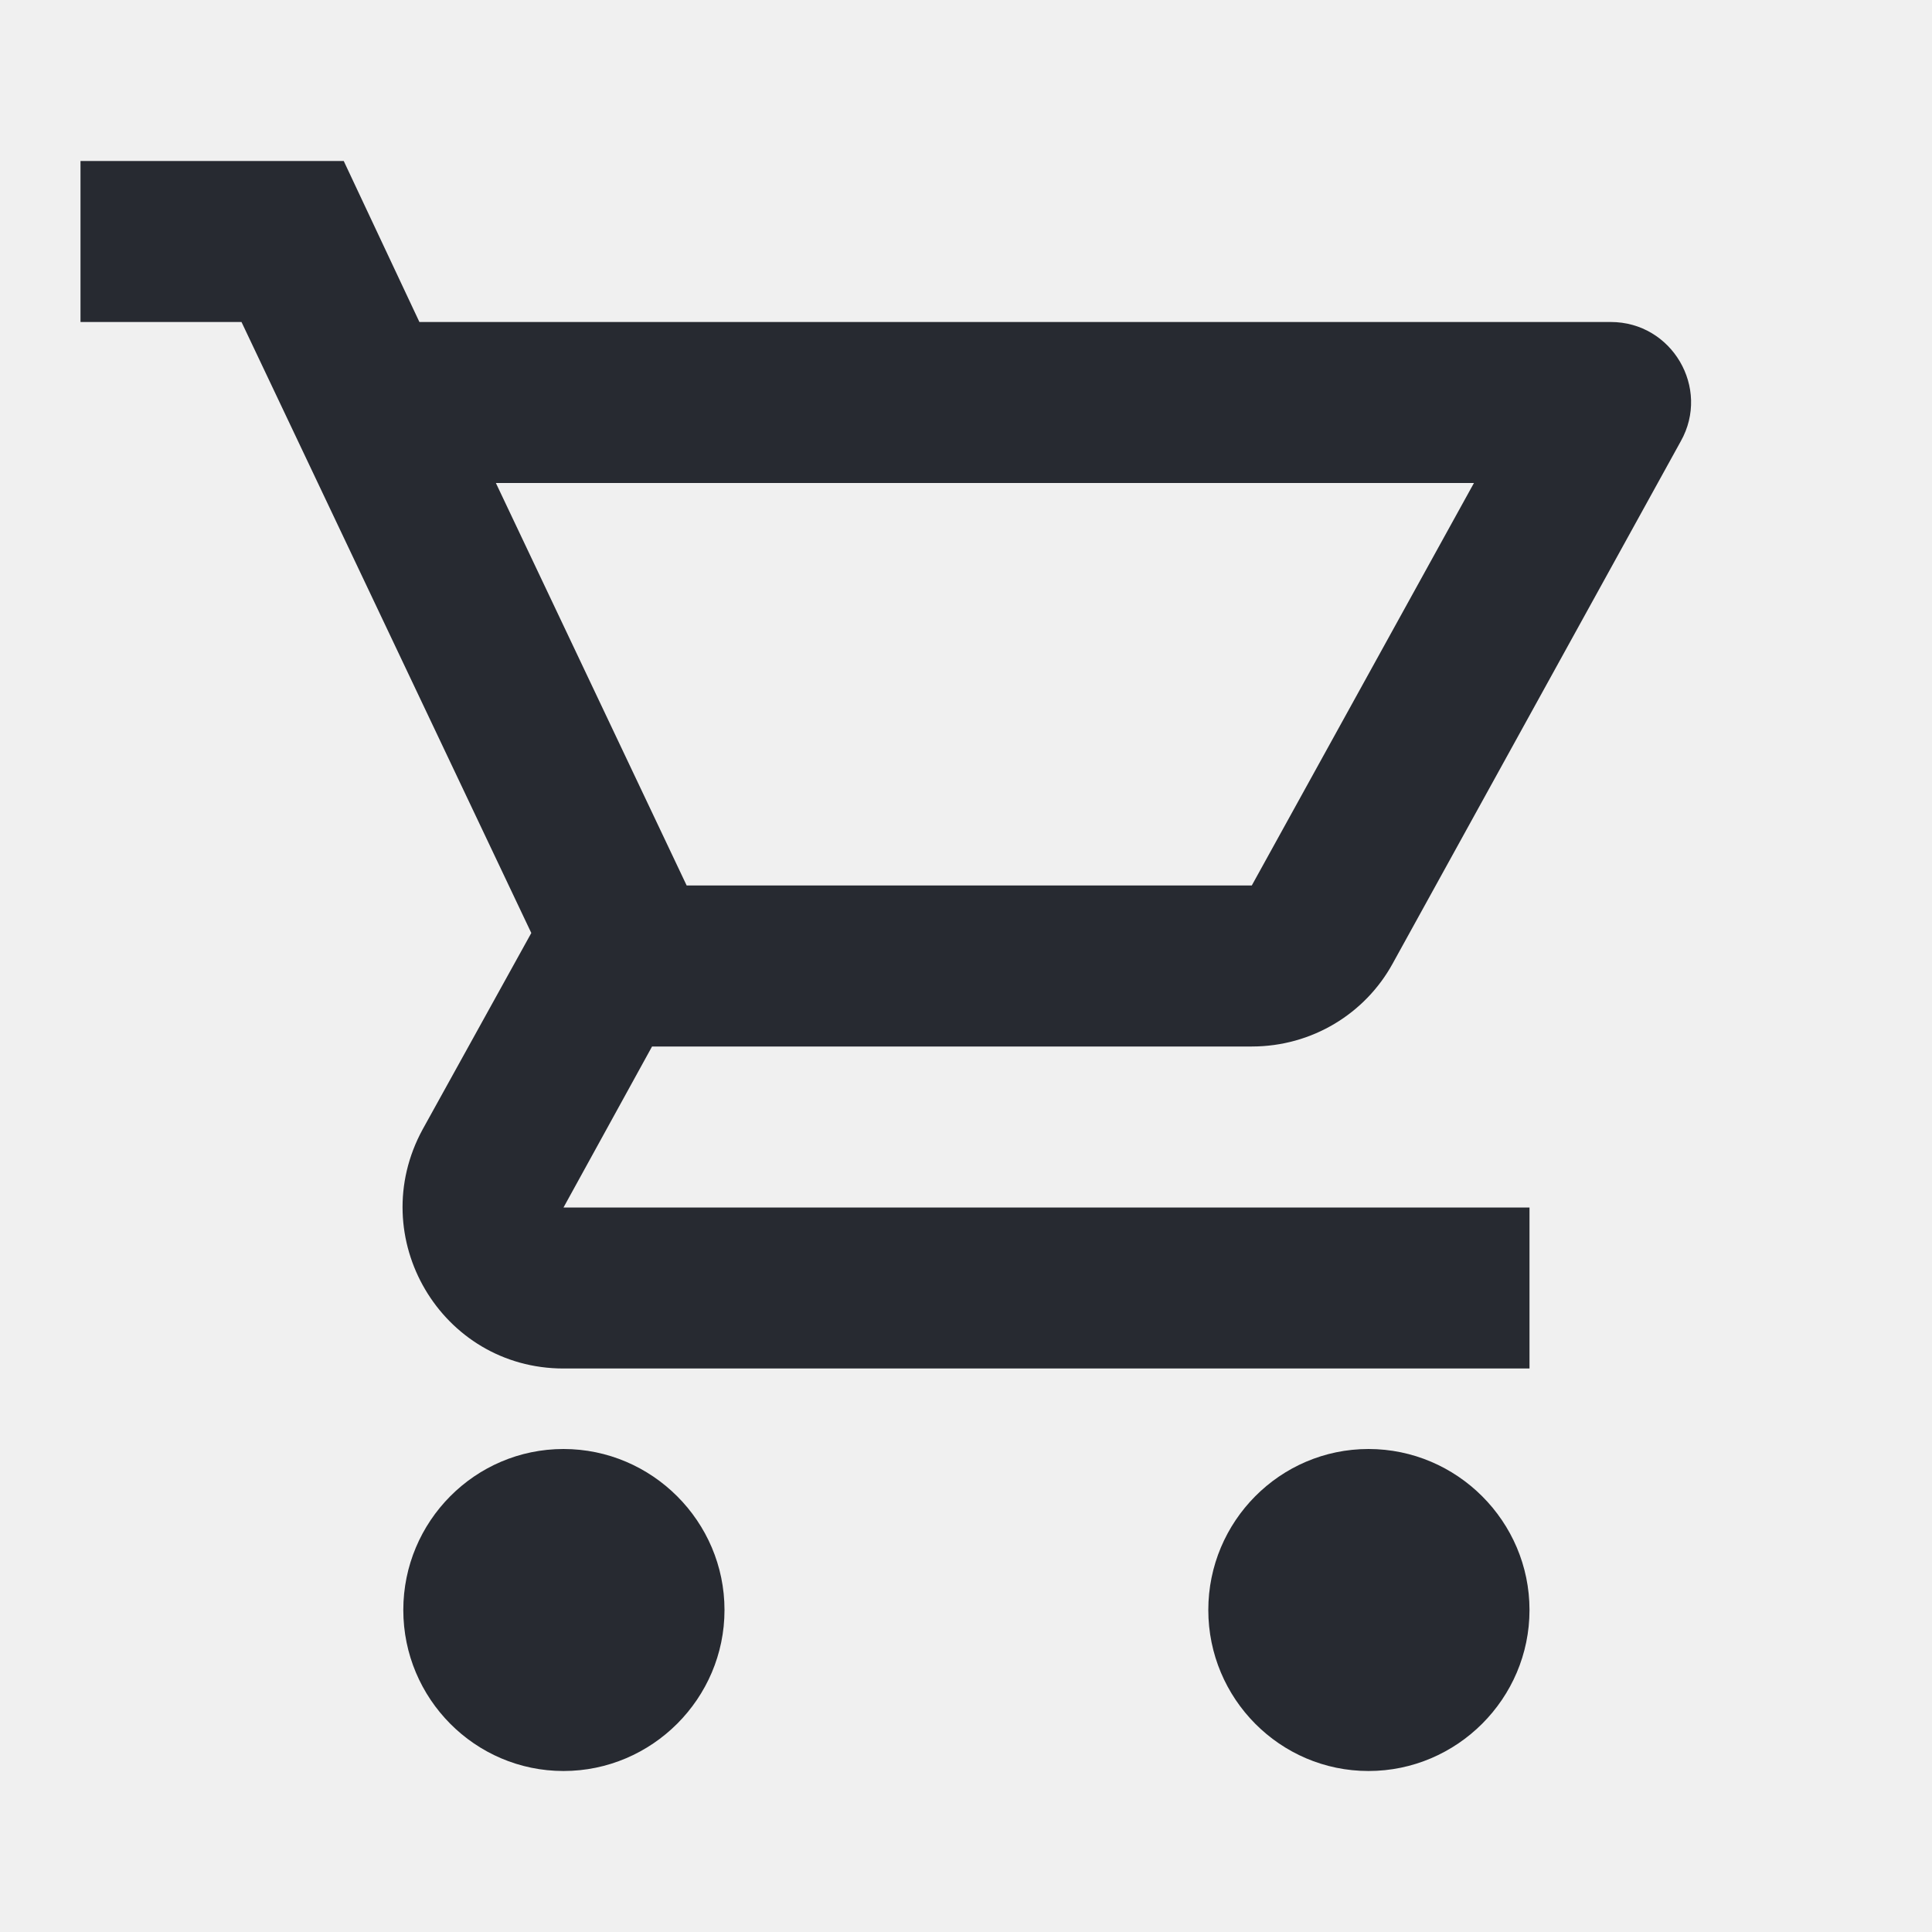
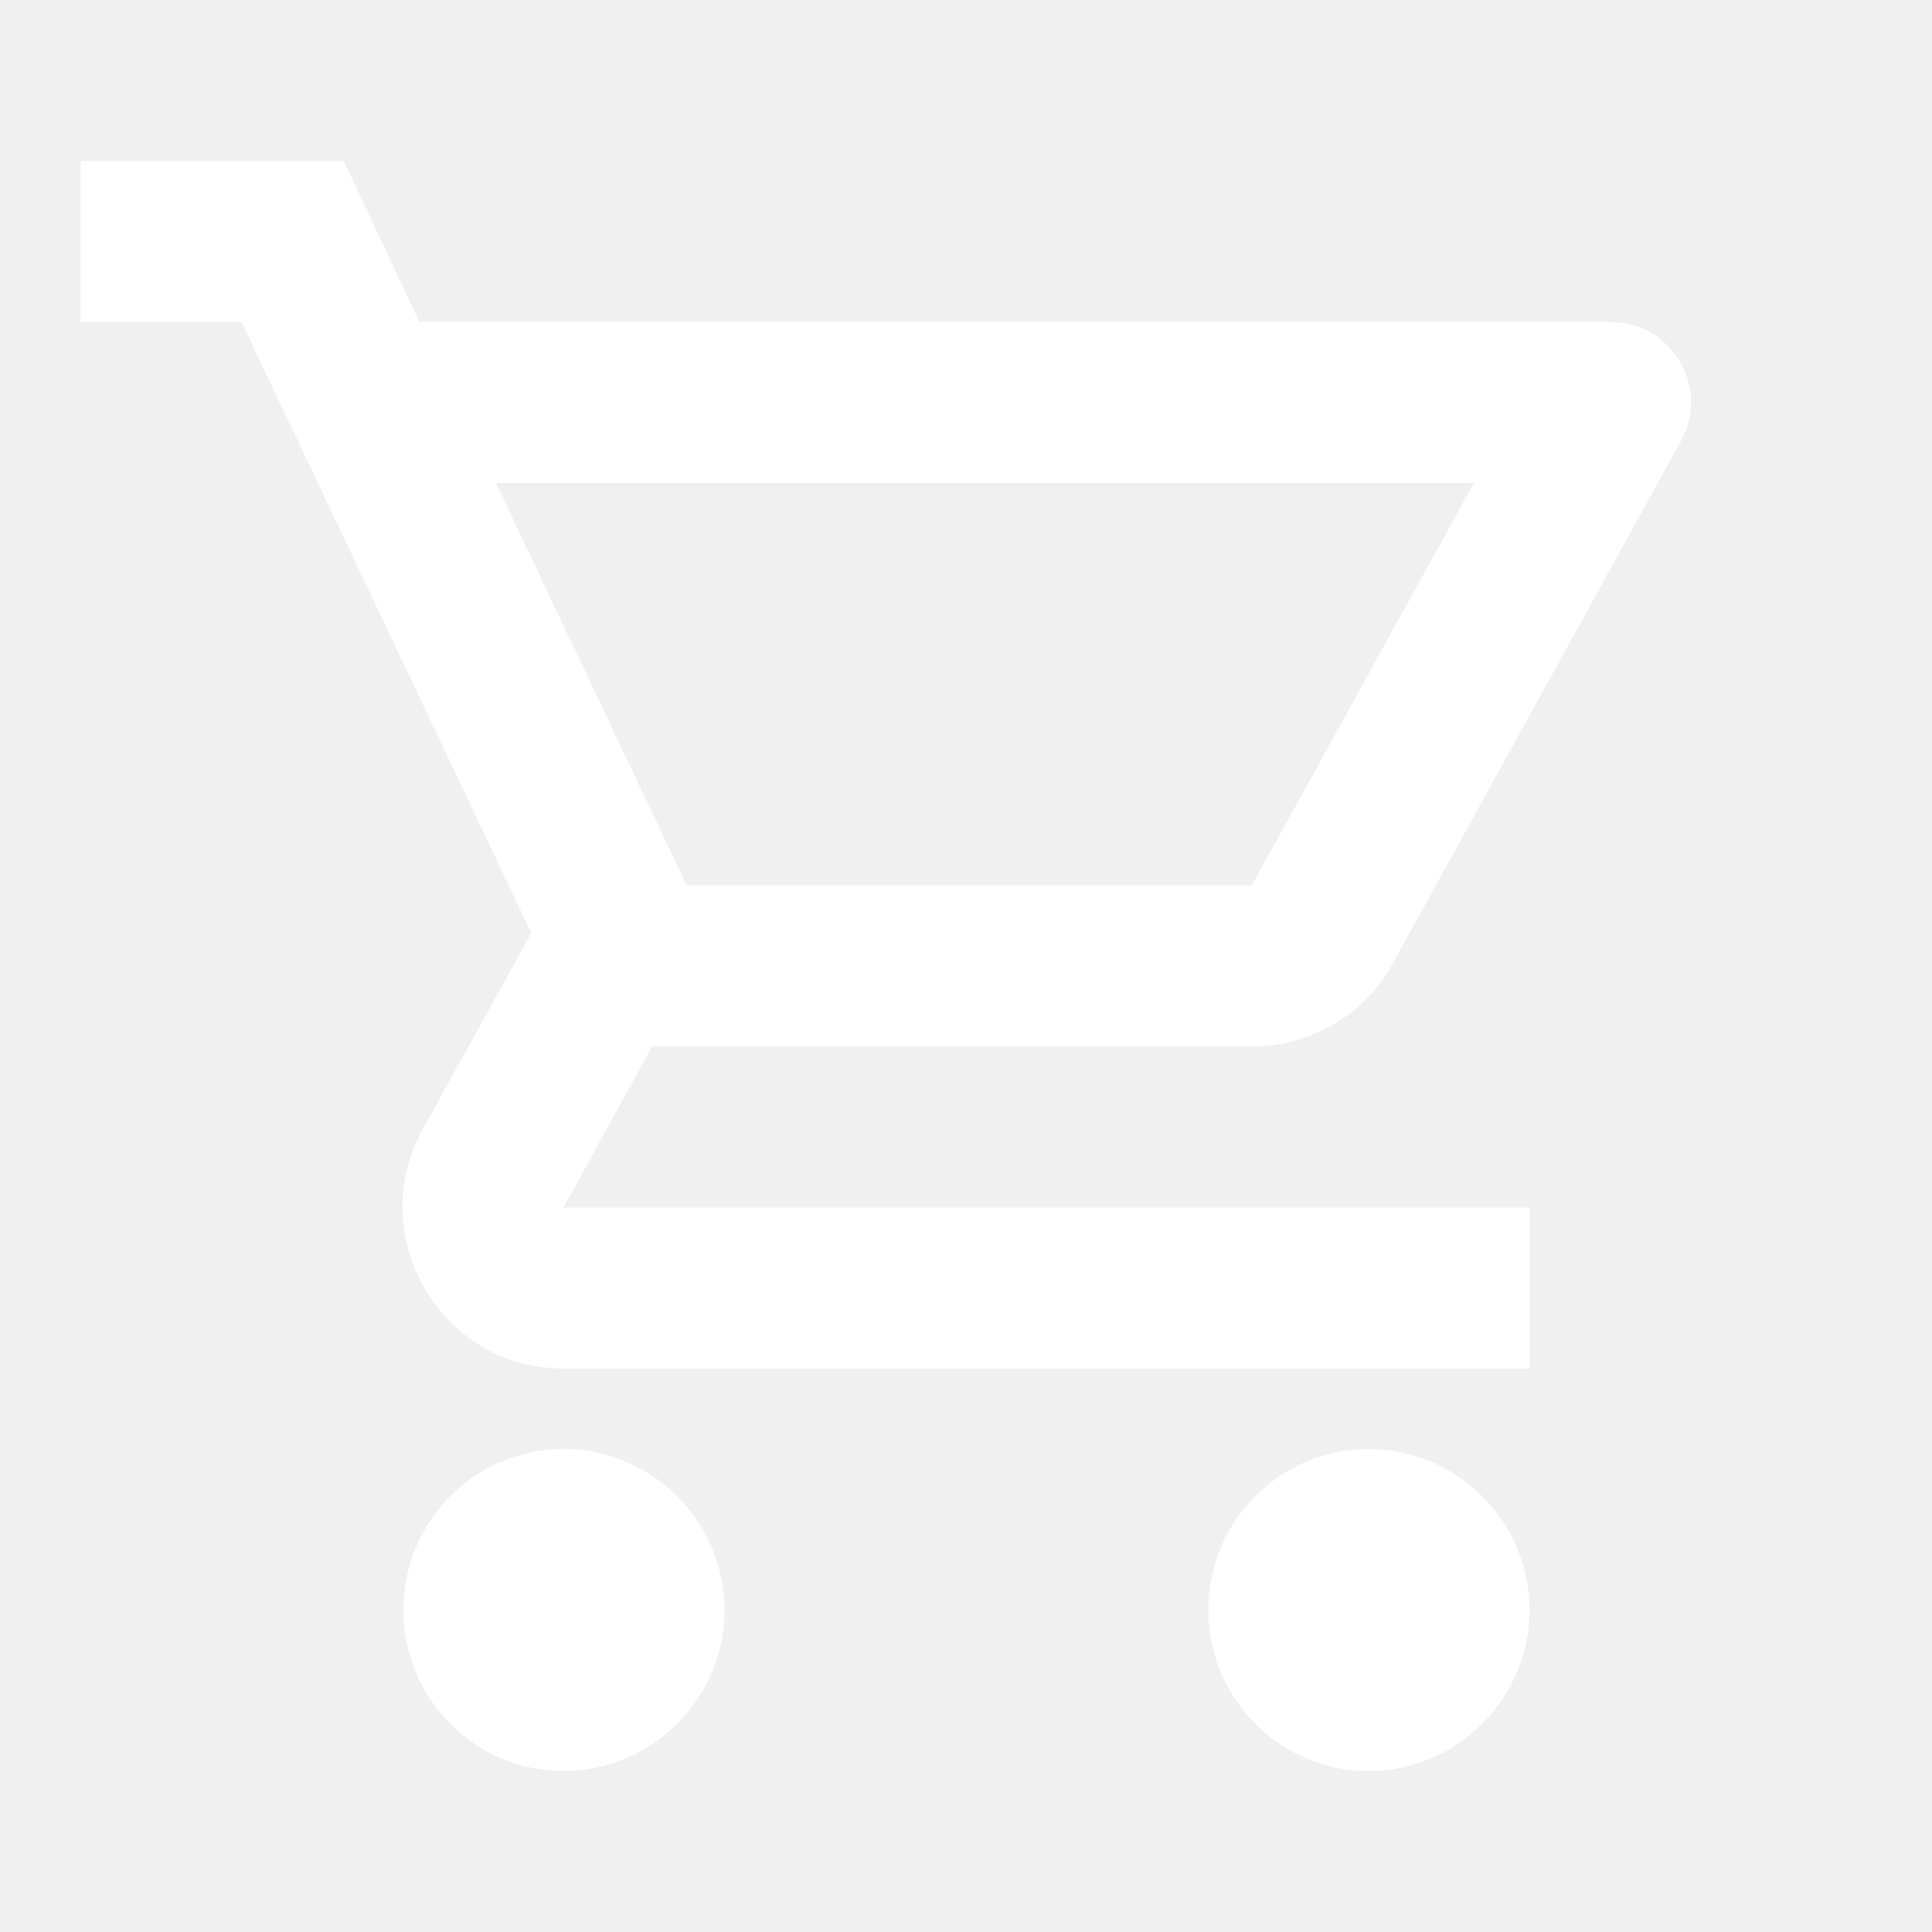
<svg xmlns="http://www.w3.org/2000/svg" width="24" height="24" viewBox="0 0 24 24" fill="none">
  <g id="Shopping cart" clip-path="url(#clip0_2666_2267)">
-     <path id="Vector" d="M15.55 13C16.3 13 16.96 12.59 17.3 11.97L20.88 5.48C21.25 4.82 20.77 4 20.01 4H5.21L4.27 2H1V4H3L6.6 11.59L5.25 14.03C4.52 15.37 5.48 17 7 17H19V15H7L8.1 13H15.55ZM6.16 6H18.31L15.55 11H8.53L6.16 6ZM7 18C5.9 18 5.01 18.9 5.01 20C5.01 21.1 5.9 22 7 22C8.1 22 9 21.1 9 20C9 18.9 8.1 18 7 18ZM17 18C15.9 18 15.01 18.9 15.01 20C15.01 21.1 15.9 22 17 22C18.1 22 19 21.1 19 20C19 18.9 18.1 18 17 18Z" fill="#272A31" />
+     <path id="Vector" d="M15.55 13C16.3 13 16.96 12.59 17.3 11.97L20.88 5.48C21.25 4.82 20.77 4 20.01 4H5.21L4.27 2H1V4H3L6.6 11.59L5.25 14.03C4.52 15.37 5.48 17 7 17H19V15H7L8.1 13H15.55ZM6.16 6H18.31L15.55 11H8.53L6.16 6ZM7 18C5.9 18 5.01 18.9 5.01 20C5.01 21.1 5.9 22 7 22C8.1 22 9 21.1 9 20C9 18.9 8.1 18 7 18ZM17 18C15.9 18 15.01 18.9 15.01 20C15.01 21.1 15.9 22 17 22C18.1 22 19 21.1 19 20C19 18.9 18.1 18 17 18Z" fill="white" />
  </g>
  <defs>
    <clipPath id="clip0_2666_2267">
      <rect width="24" height="24" fill="white" />
    </clipPath>
  </defs>
</svg>
